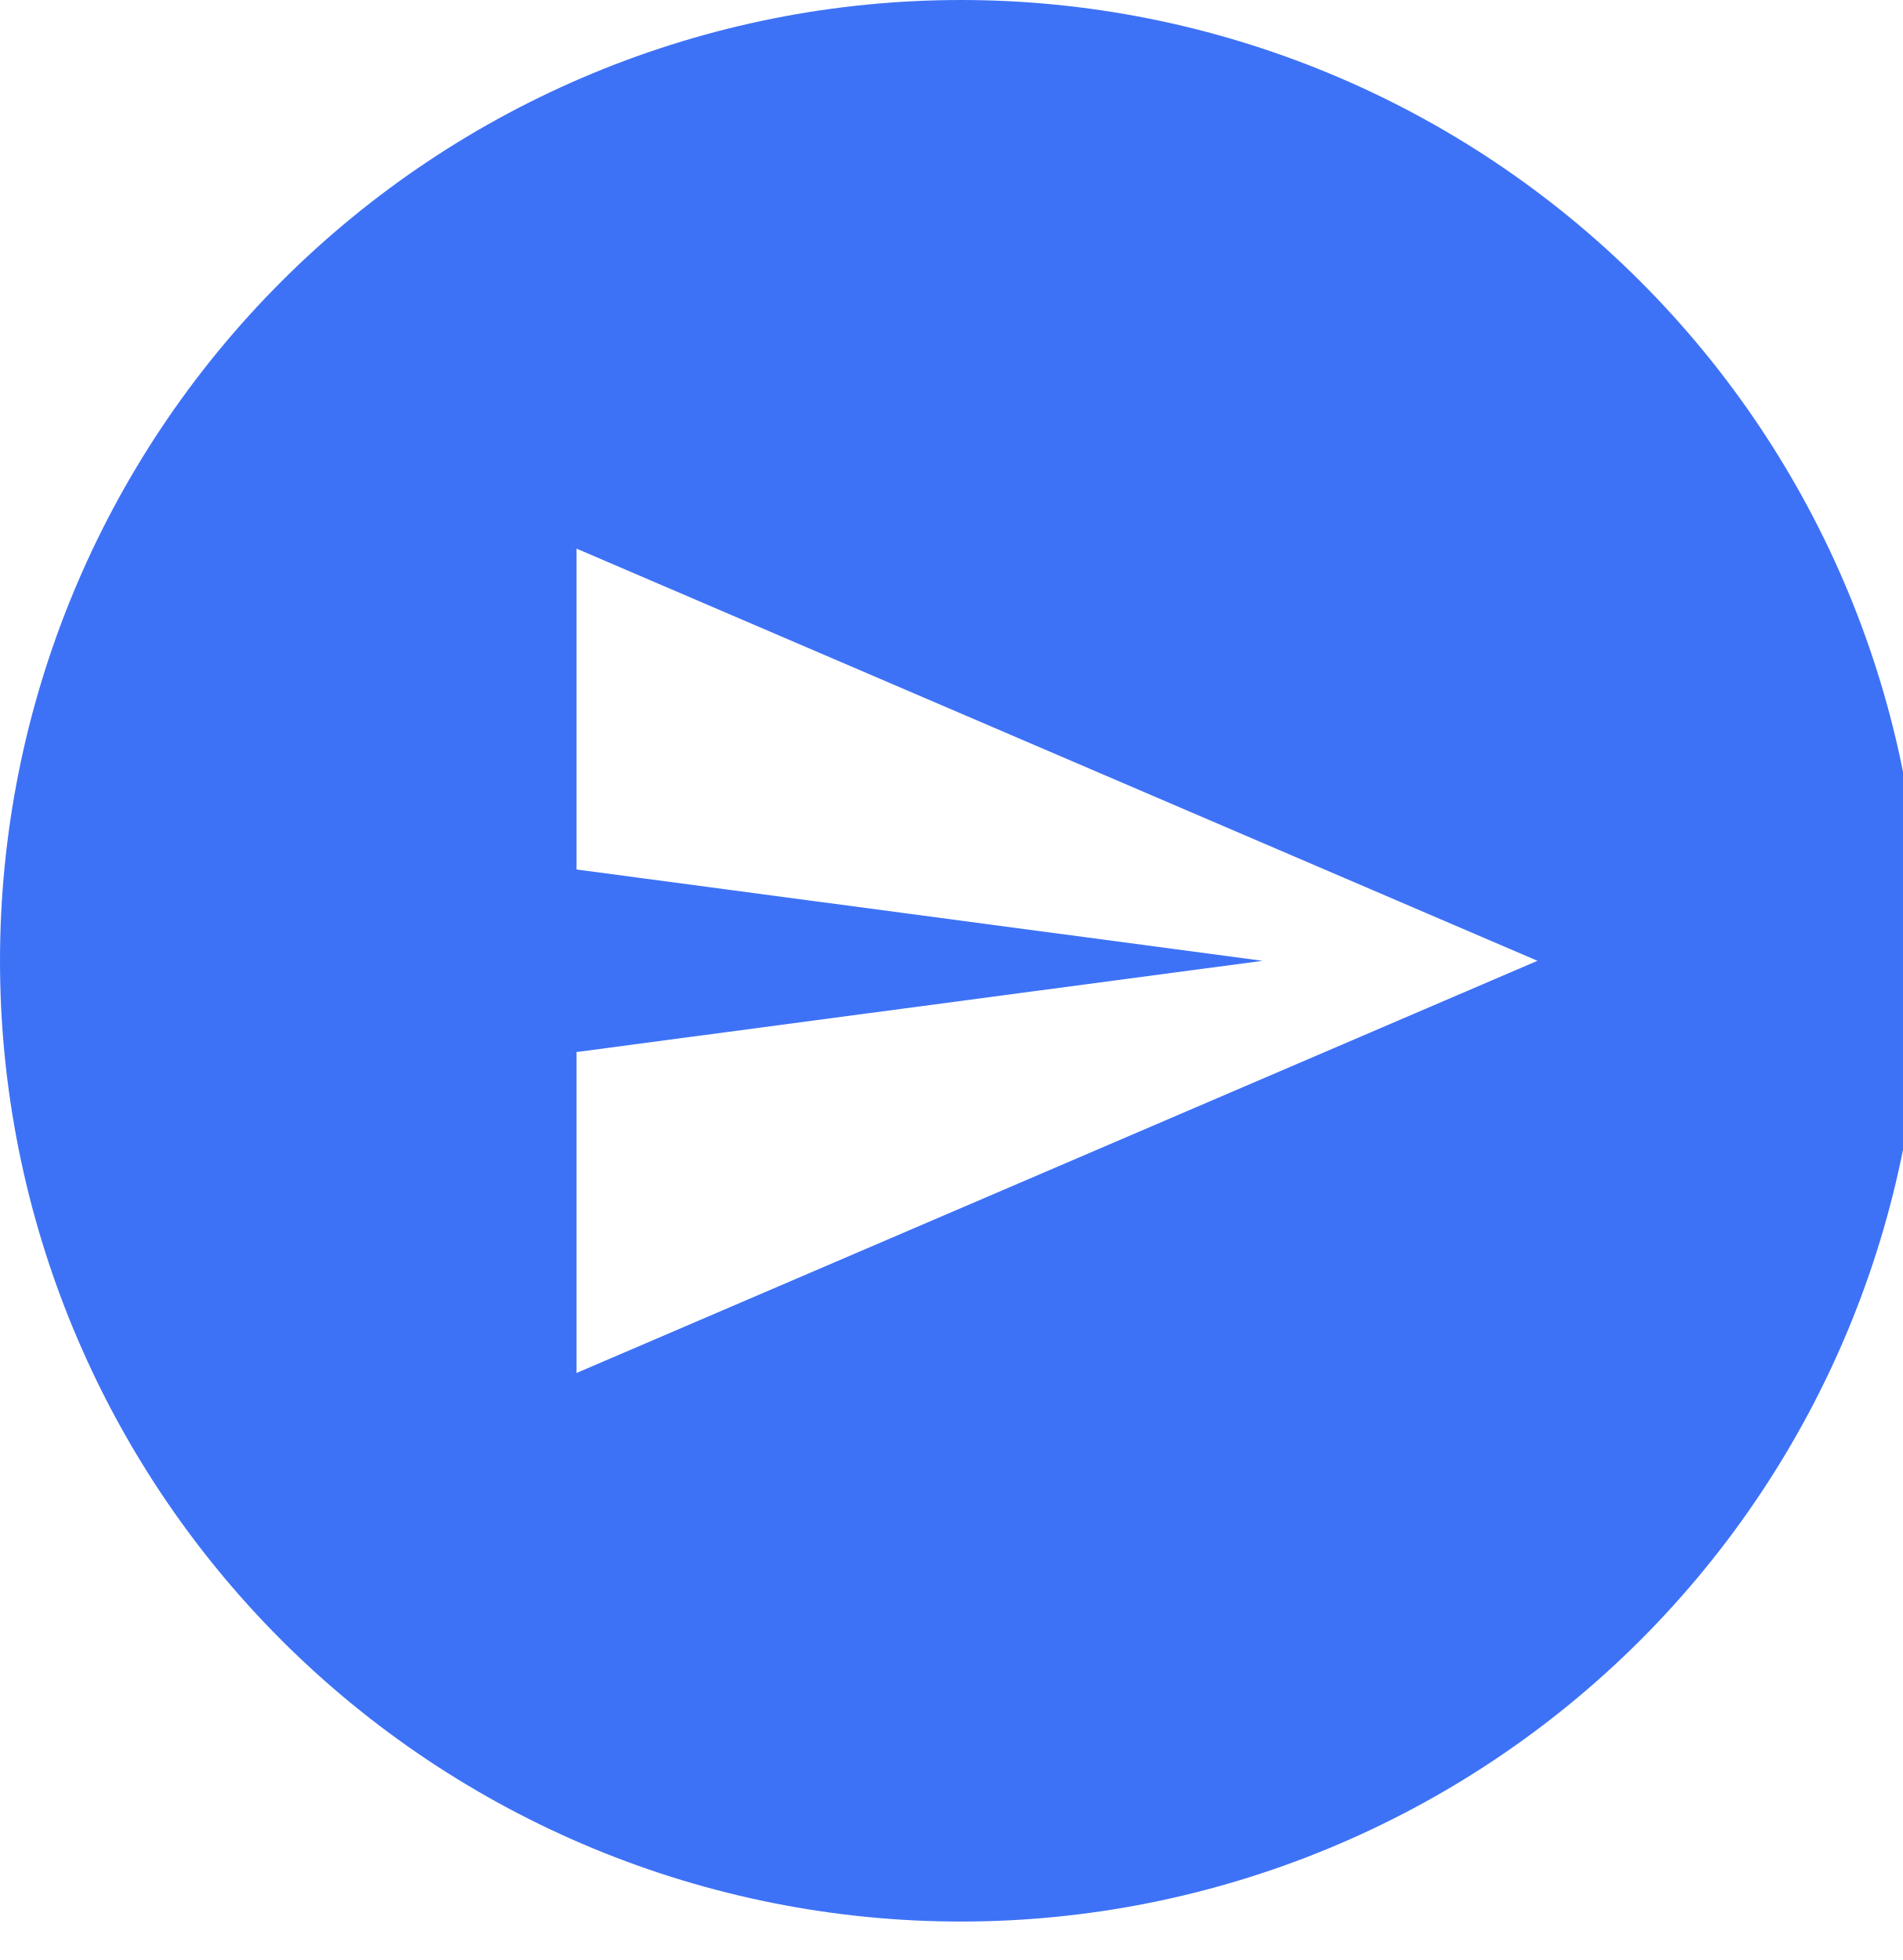
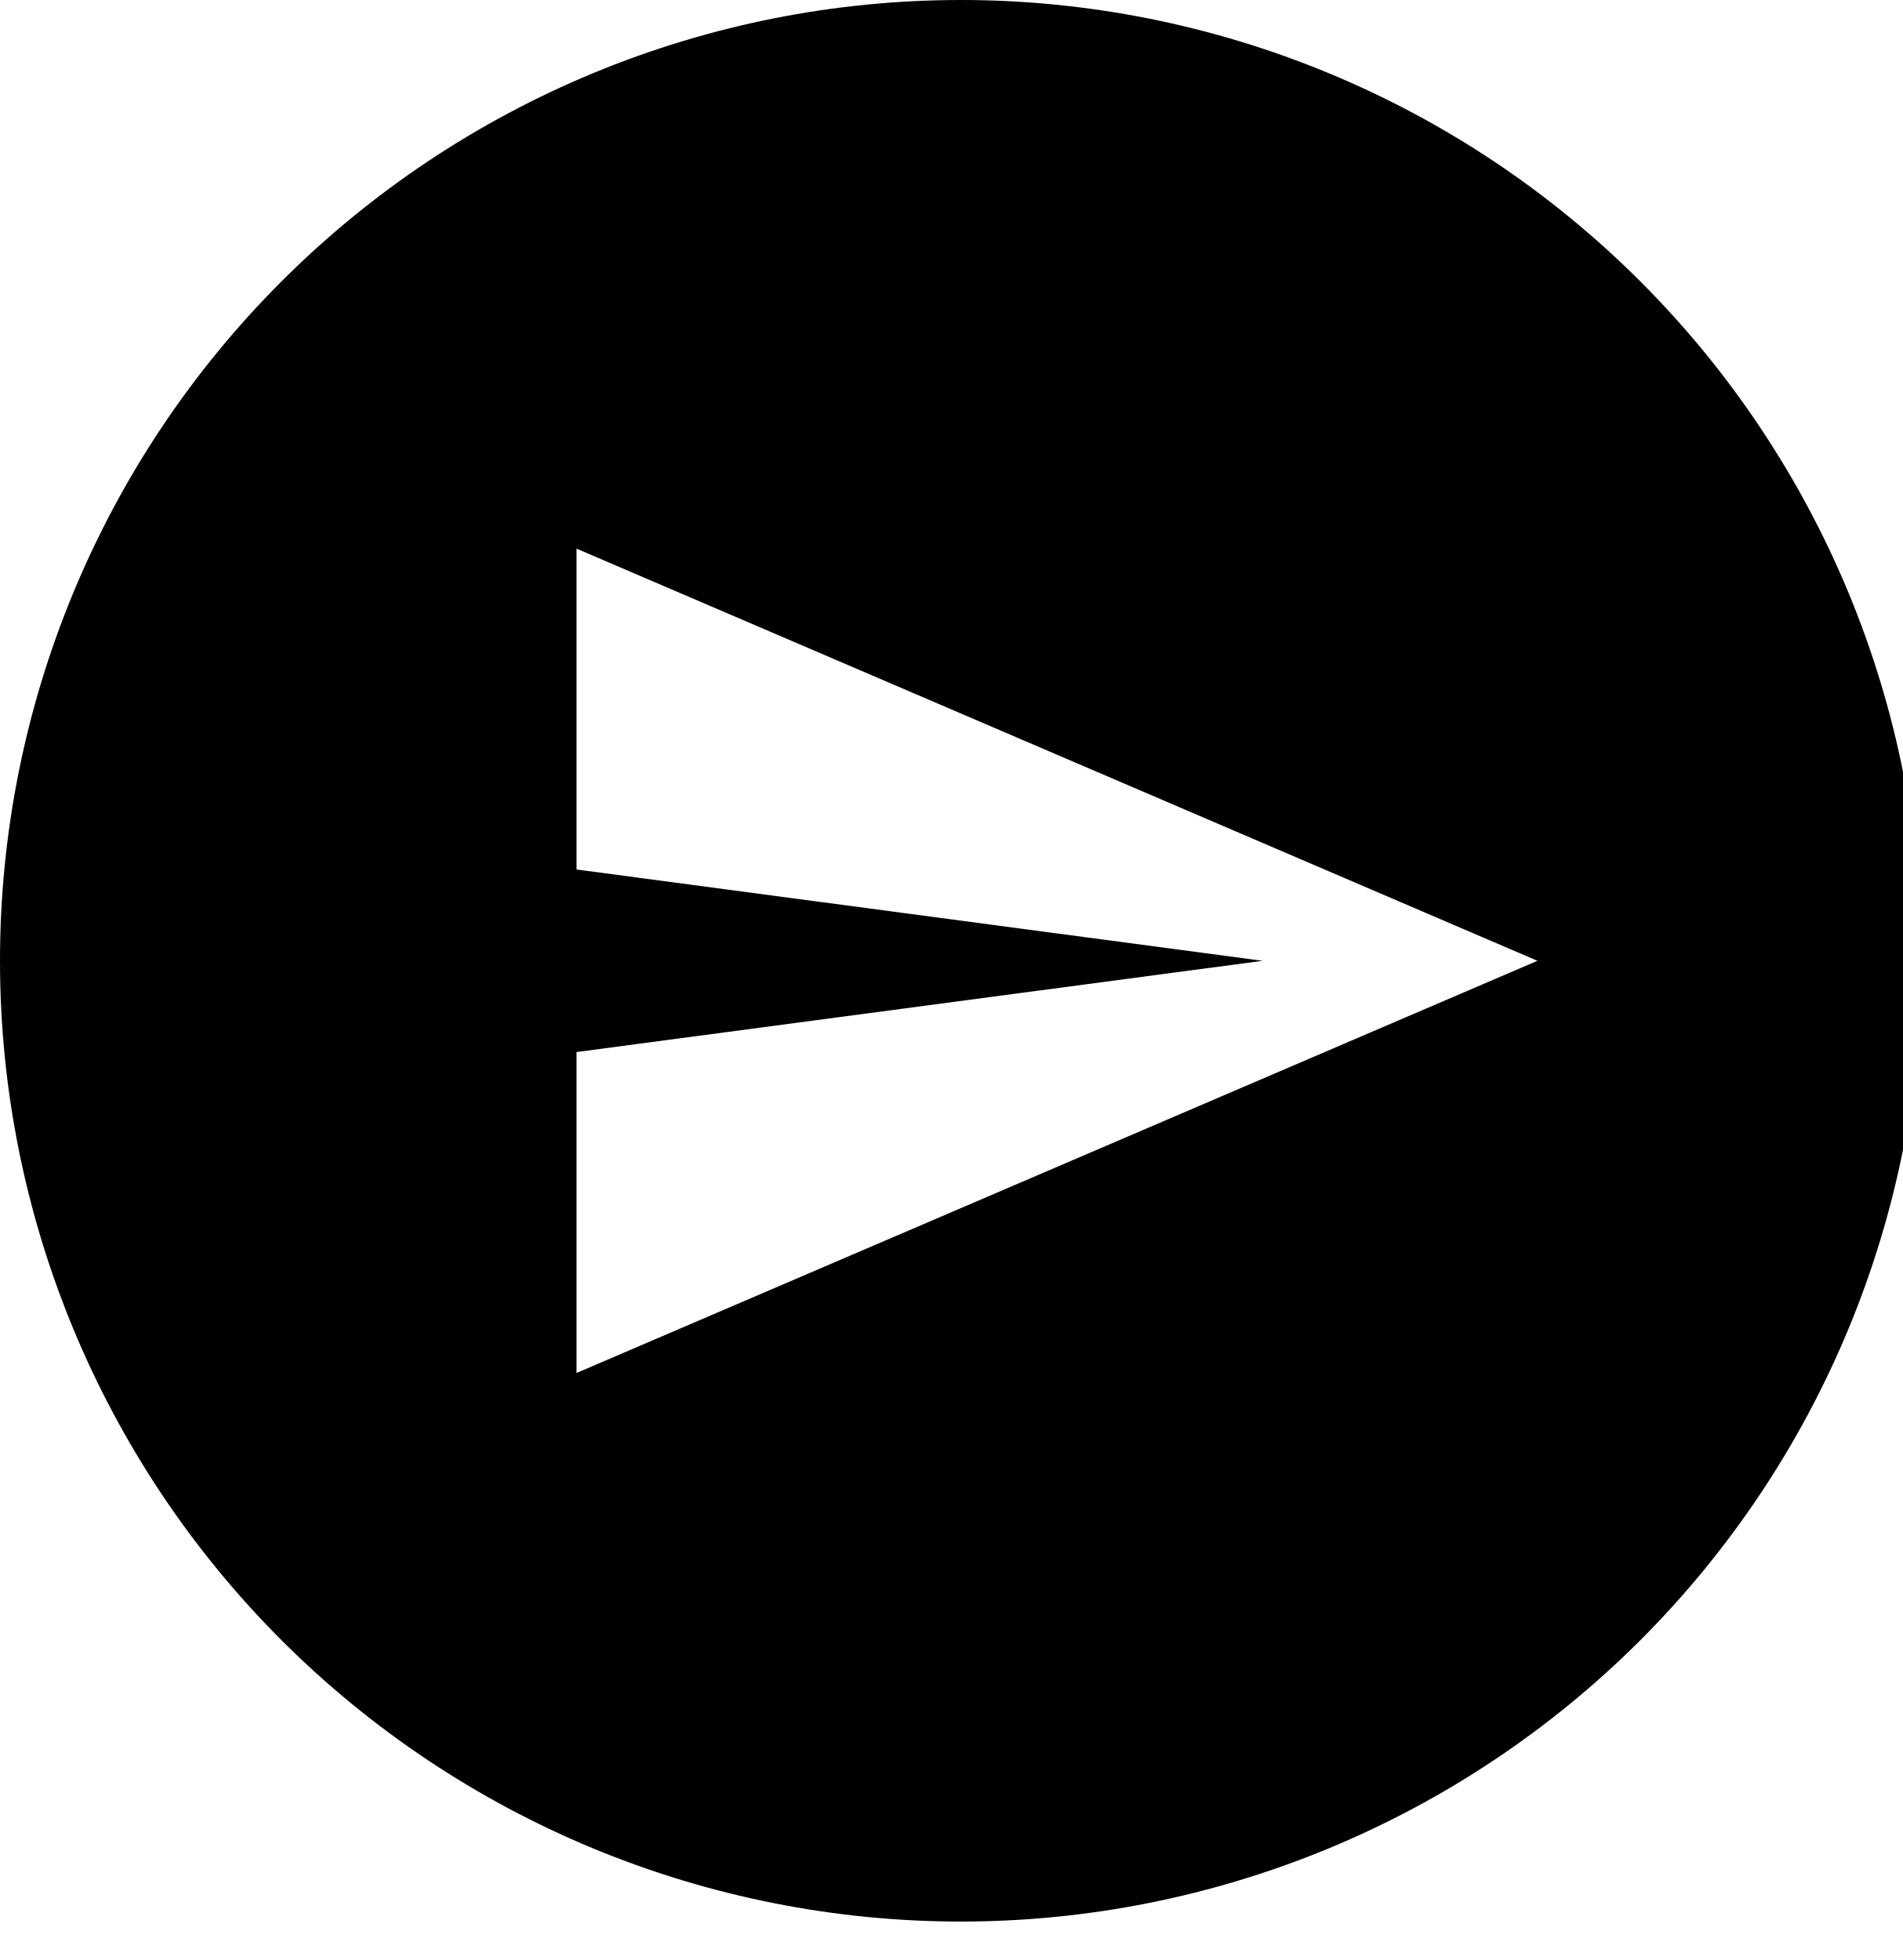
- <svg xmlns="http://www.w3.org/2000/svg" width="current" height="current" viewBox="0 0 33 34" fill="none">
-   <path d="M16.667 0C18.855 0 21.023 0.431 23.045 1.269C25.067 2.106 26.904 3.334 28.452 4.882C29.999 6.429 31.227 8.267 32.065 10.289C32.902 12.311 33.333 14.478 33.333 16.667C33.333 21.087 31.577 25.326 28.452 28.452C25.326 31.577 21.087 33.333 16.667 33.333C14.478 33.333 12.311 32.902 10.289 32.065C8.267 31.227 6.429 29.999 4.882 28.452C1.756 25.326 0 21.087 0 16.667C0 12.246 1.756 8.007 4.882 4.882C8.007 1.756 12.246 0 16.667 0V0ZM10 9.517V15.083L21.9 16.667L10 18.25V23.817L26.667 16.667L10 9.517Z" fill="#3E72F6" />
+ <svg xmlns="http://www.w3.org/2000/svg" width="current" height="current" viewBox="0 0 33 34" fill="current">
+   <path d="M16.667 0C18.855 0 21.023 0.431 23.045 1.269C25.067 2.106 26.904 3.334 28.452 4.882C29.999 6.429 31.227 8.267 32.065 10.289C32.902 12.311 33.333 14.478 33.333 16.667C33.333 21.087 31.577 25.326 28.452 28.452C25.326 31.577 21.087 33.333 16.667 33.333C14.478 33.333 12.311 32.902 10.289 32.065C8.267 31.227 6.429 29.999 4.882 28.452C1.756 25.326 0 21.087 0 16.667C0 12.246 1.756 8.007 4.882 4.882C8.007 1.756 12.246 0 16.667 0V0ZM10 9.517V15.083L21.9 16.667L10 18.25V23.817L26.667 16.667L10 9.517Z" fill="current" />
</svg>
